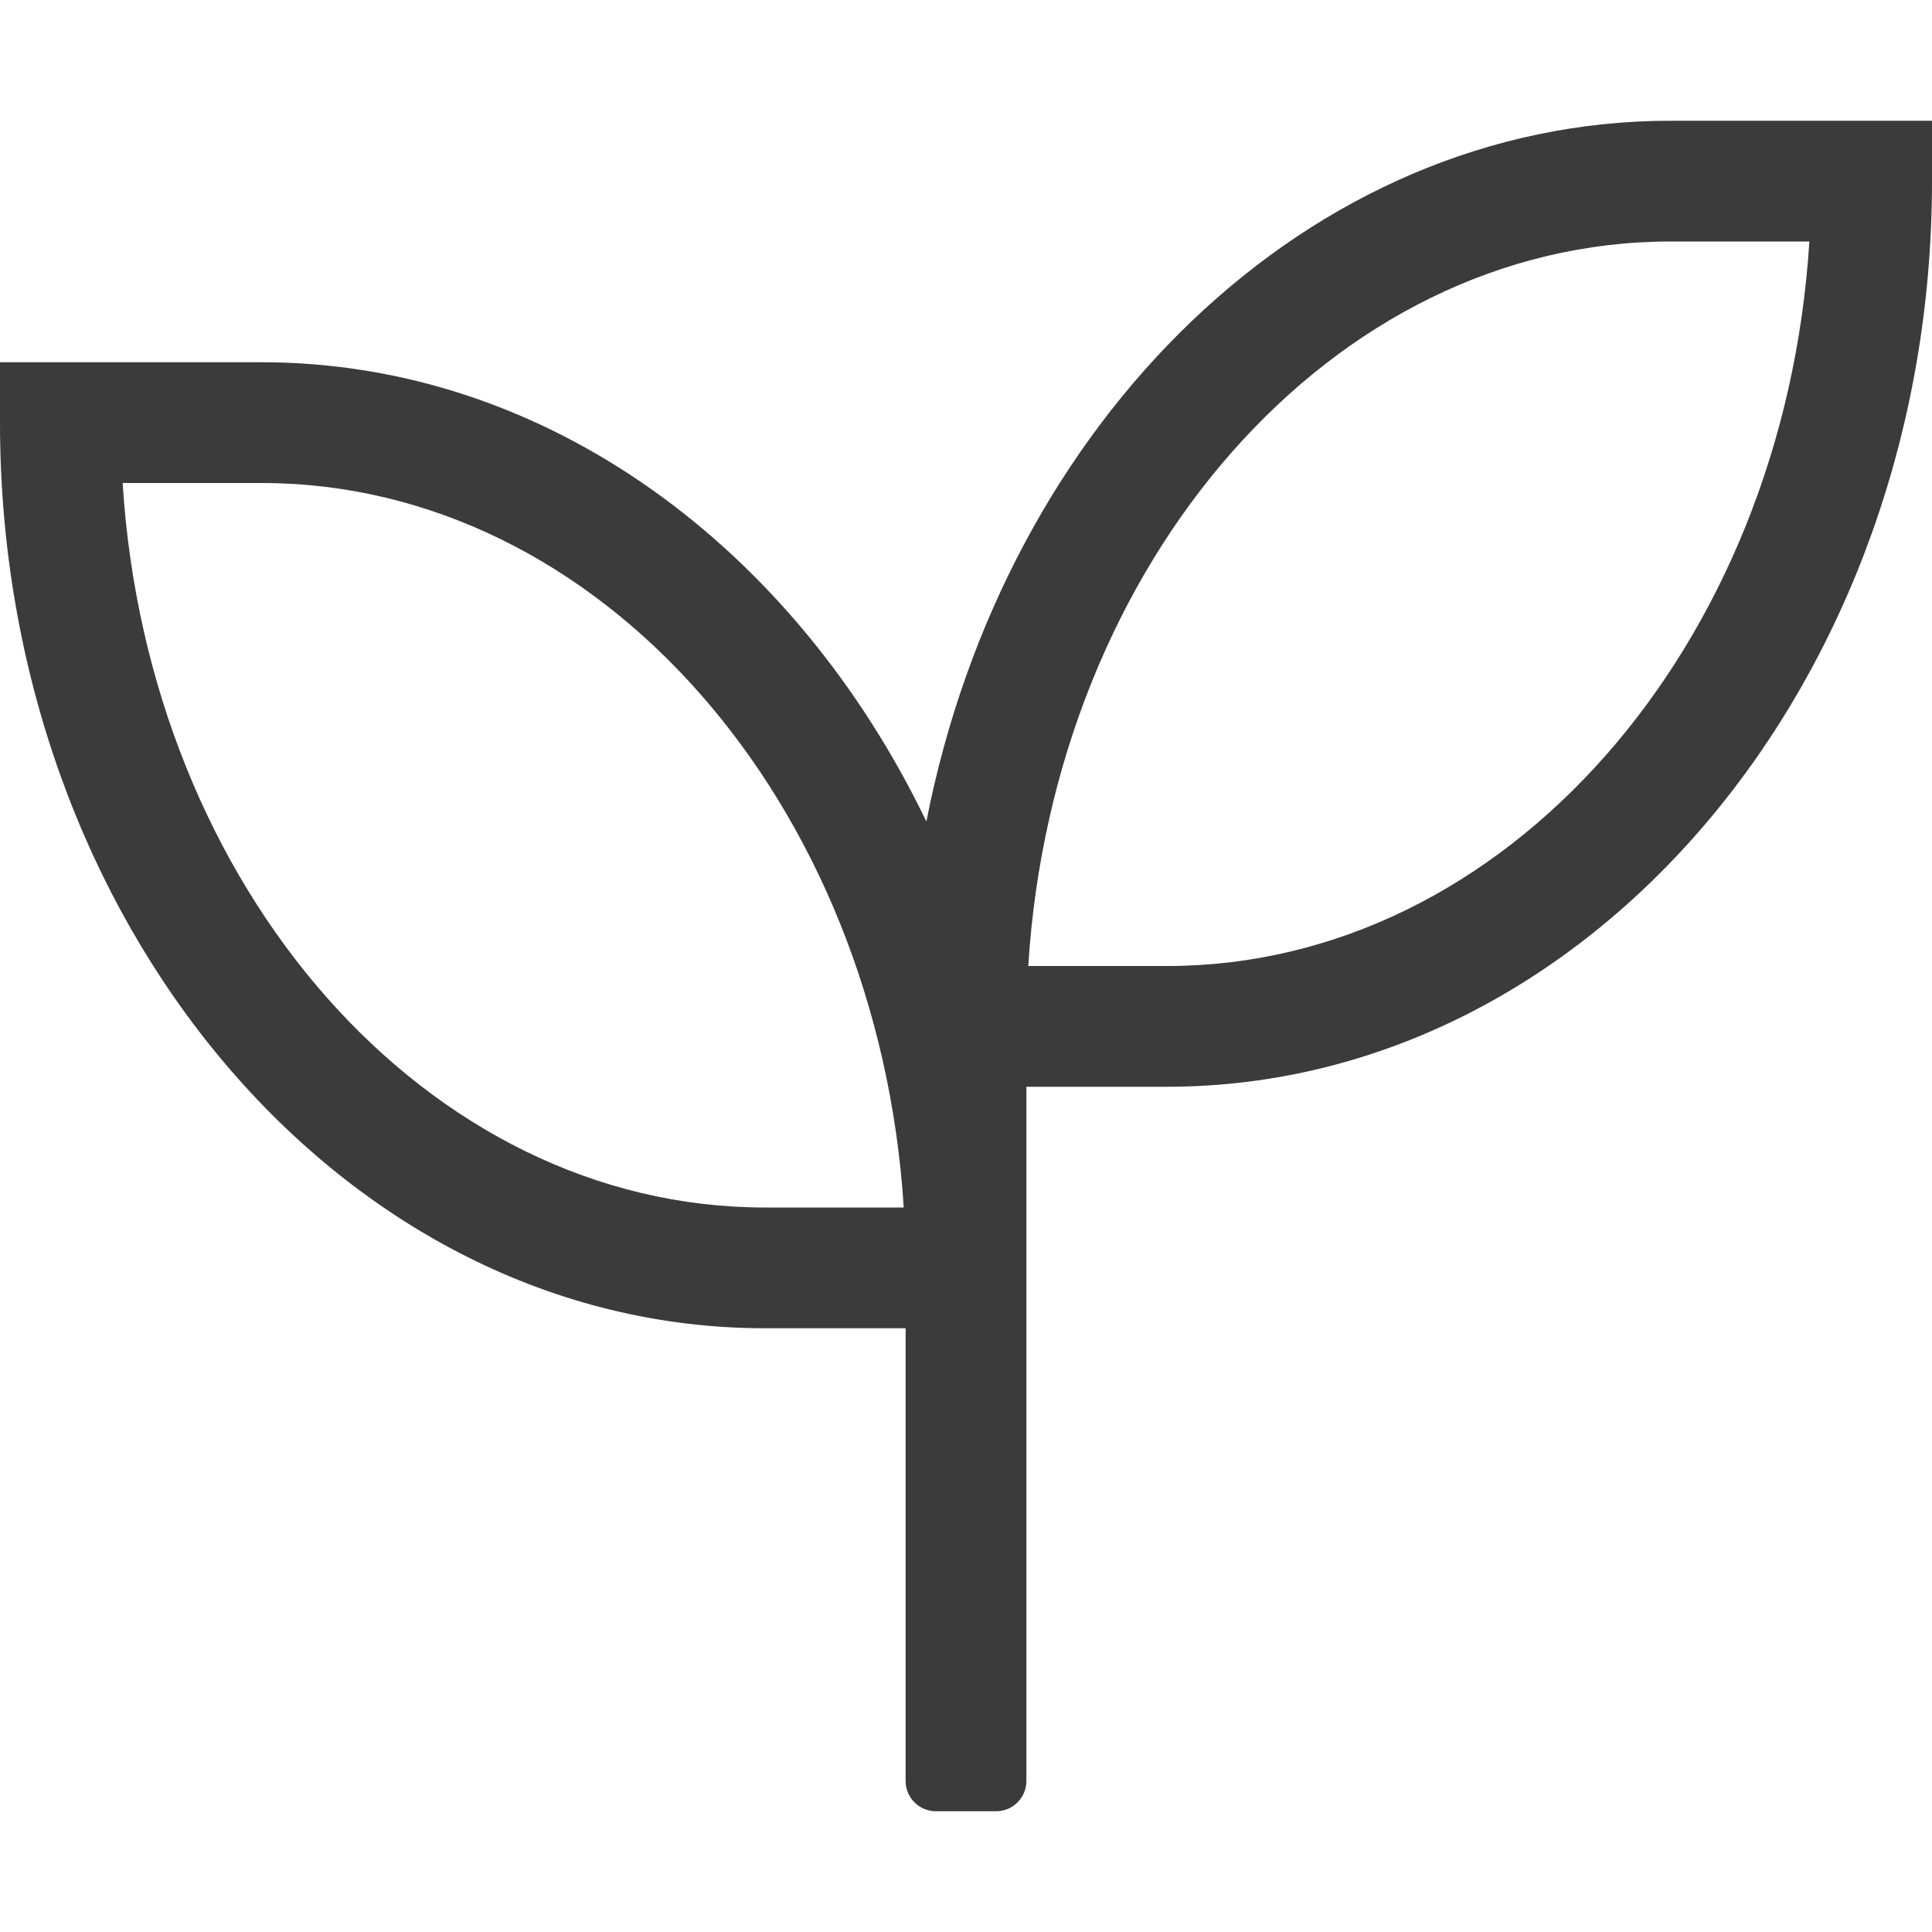
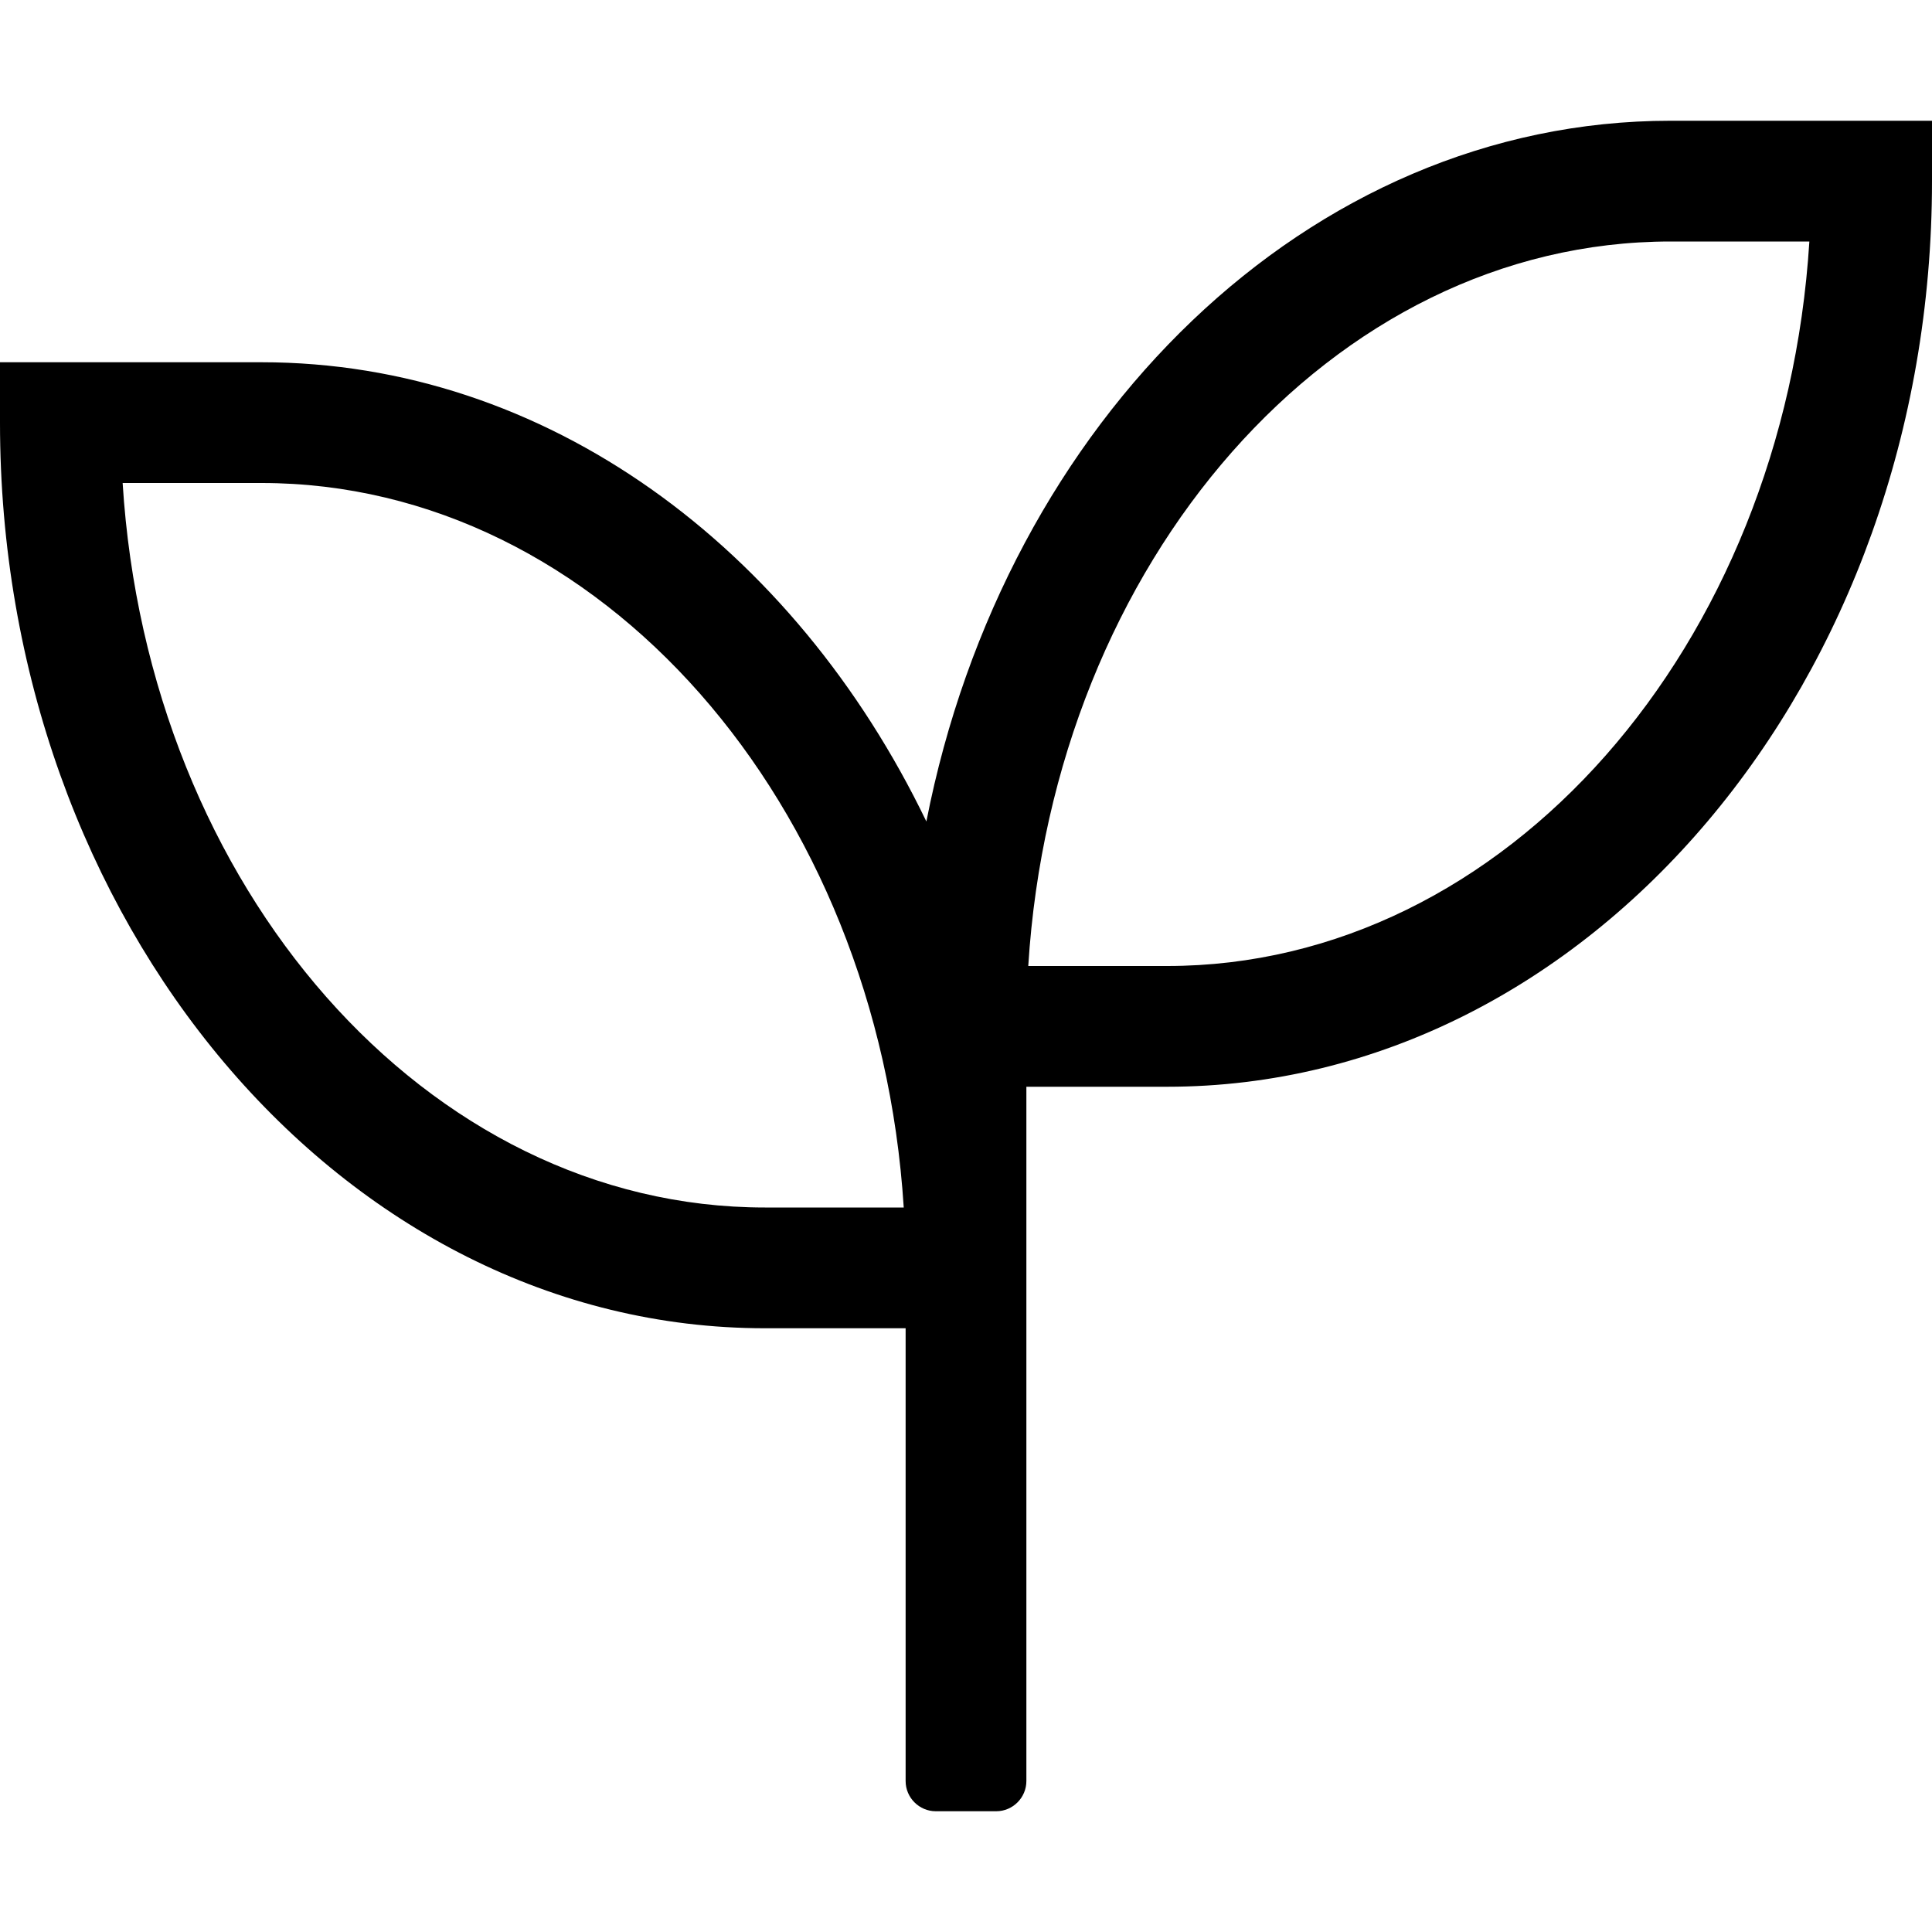
<svg xmlns="http://www.w3.org/2000/svg" aria-hidden="true" focusable="false" data-prefix="fal" data-icon="seedling" class="svg-inline--fa fa-seedling fa-w-16" role="img" viewBox="0 0 512 512">
-   <path fill="#3b3b3b" d="M442.7 32c-95.9 0-176.4 79.4-197.2 185.7C210.5 145.1 144.8 96 69.3 96H0v16c0 132.3 90.9 240 202.7 240H240v120c0 4.4 3.6 8 8 8h16c4.4 0 8-3.6 8-8V288h37.3C421.1 288 512 180.3 512 48V32h-69.3zm-240 288C113 320 39.2 235.2 32.5 128h36.8c89.7 0 163.4 84.8 170.2 192h-36.8zm106.6-64h-36.8C279.2 148.8 353 64 442.7 64h36.8c-6.7 107.2-80.5 192-170.2 192z" />
+   <path fill="currentColor" d="M442.7 32c-95.9 0-176.4 79.4-197.2 185.7C210.5 145.1 144.8 96 69.3 96H0v16c0 132.3 90.9 240 202.7 240H240v120c0 4.4 3.6 8 8 8h16c4.4 0 8-3.6 8-8V288h37.3C421.1 288 512 180.3 512 48V32h-69.3zm-240 288C113 320 39.2 235.2 32.5 128h36.8c89.7 0 163.4 84.8 170.2 192h-36.8zm106.6-64h-36.8C279.2 148.8 353 64 442.7 64h36.8c-6.7 107.2-80.5 192-170.2 192z" />
</svg>
